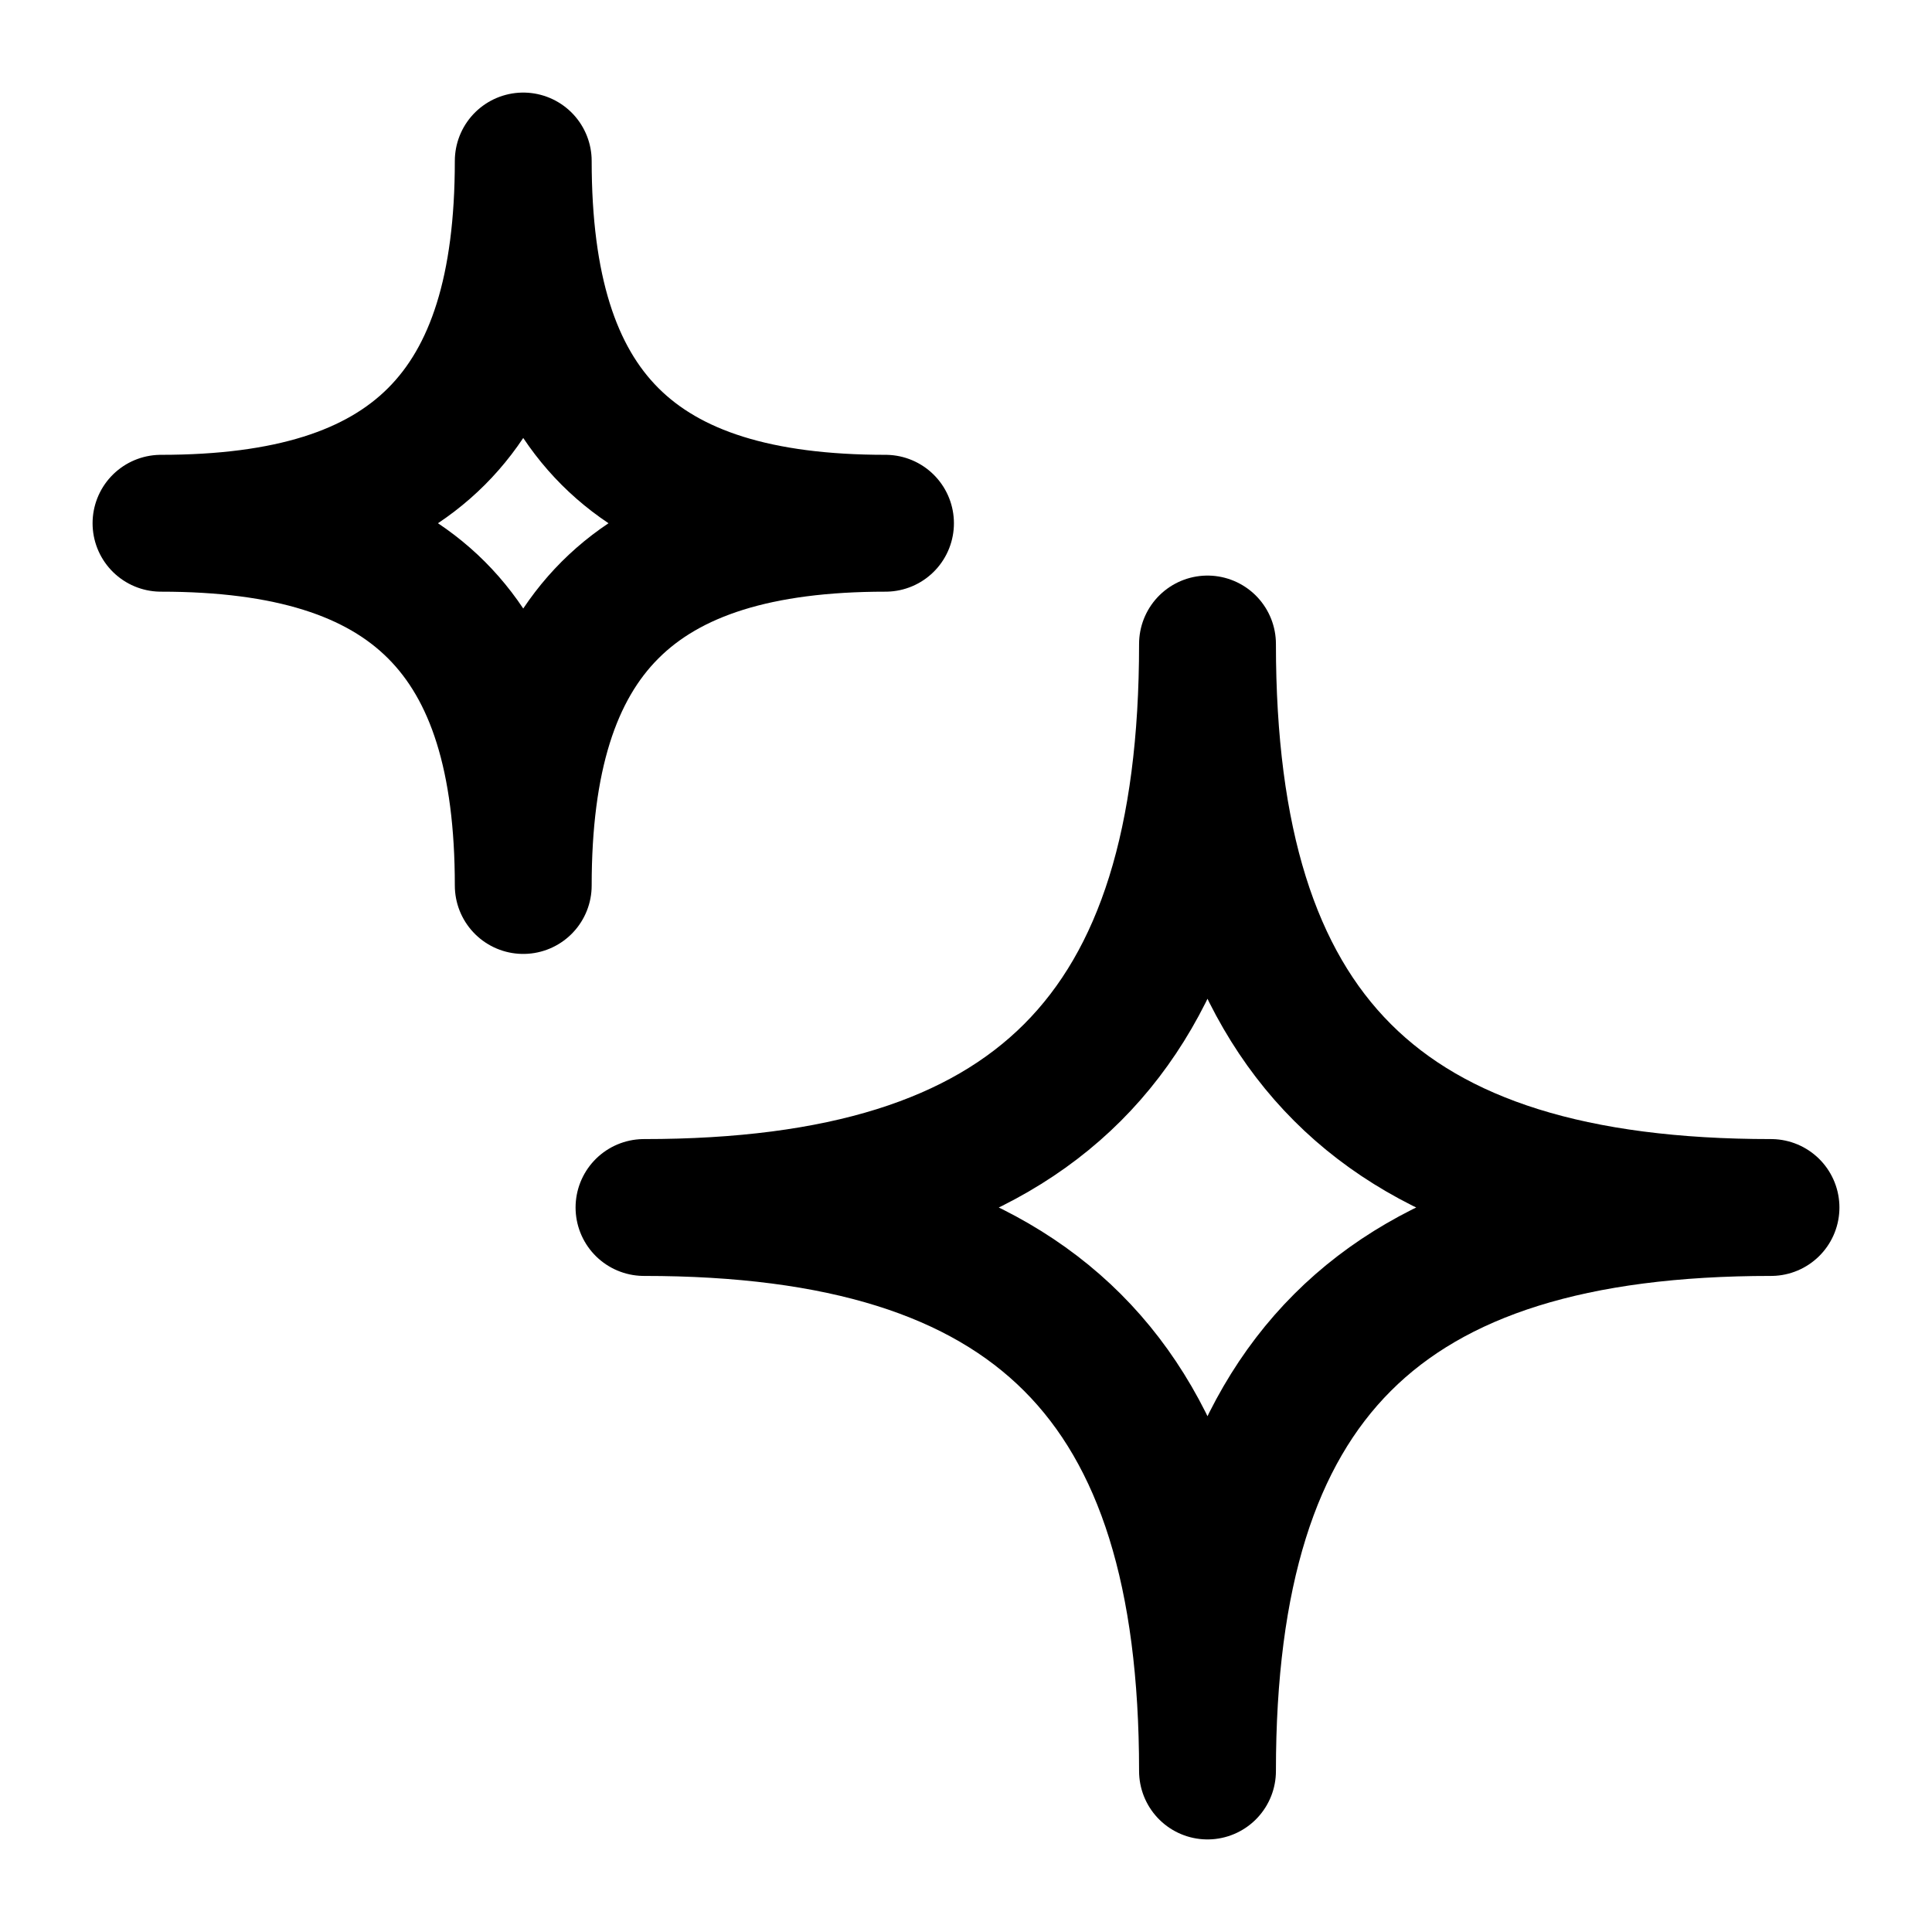
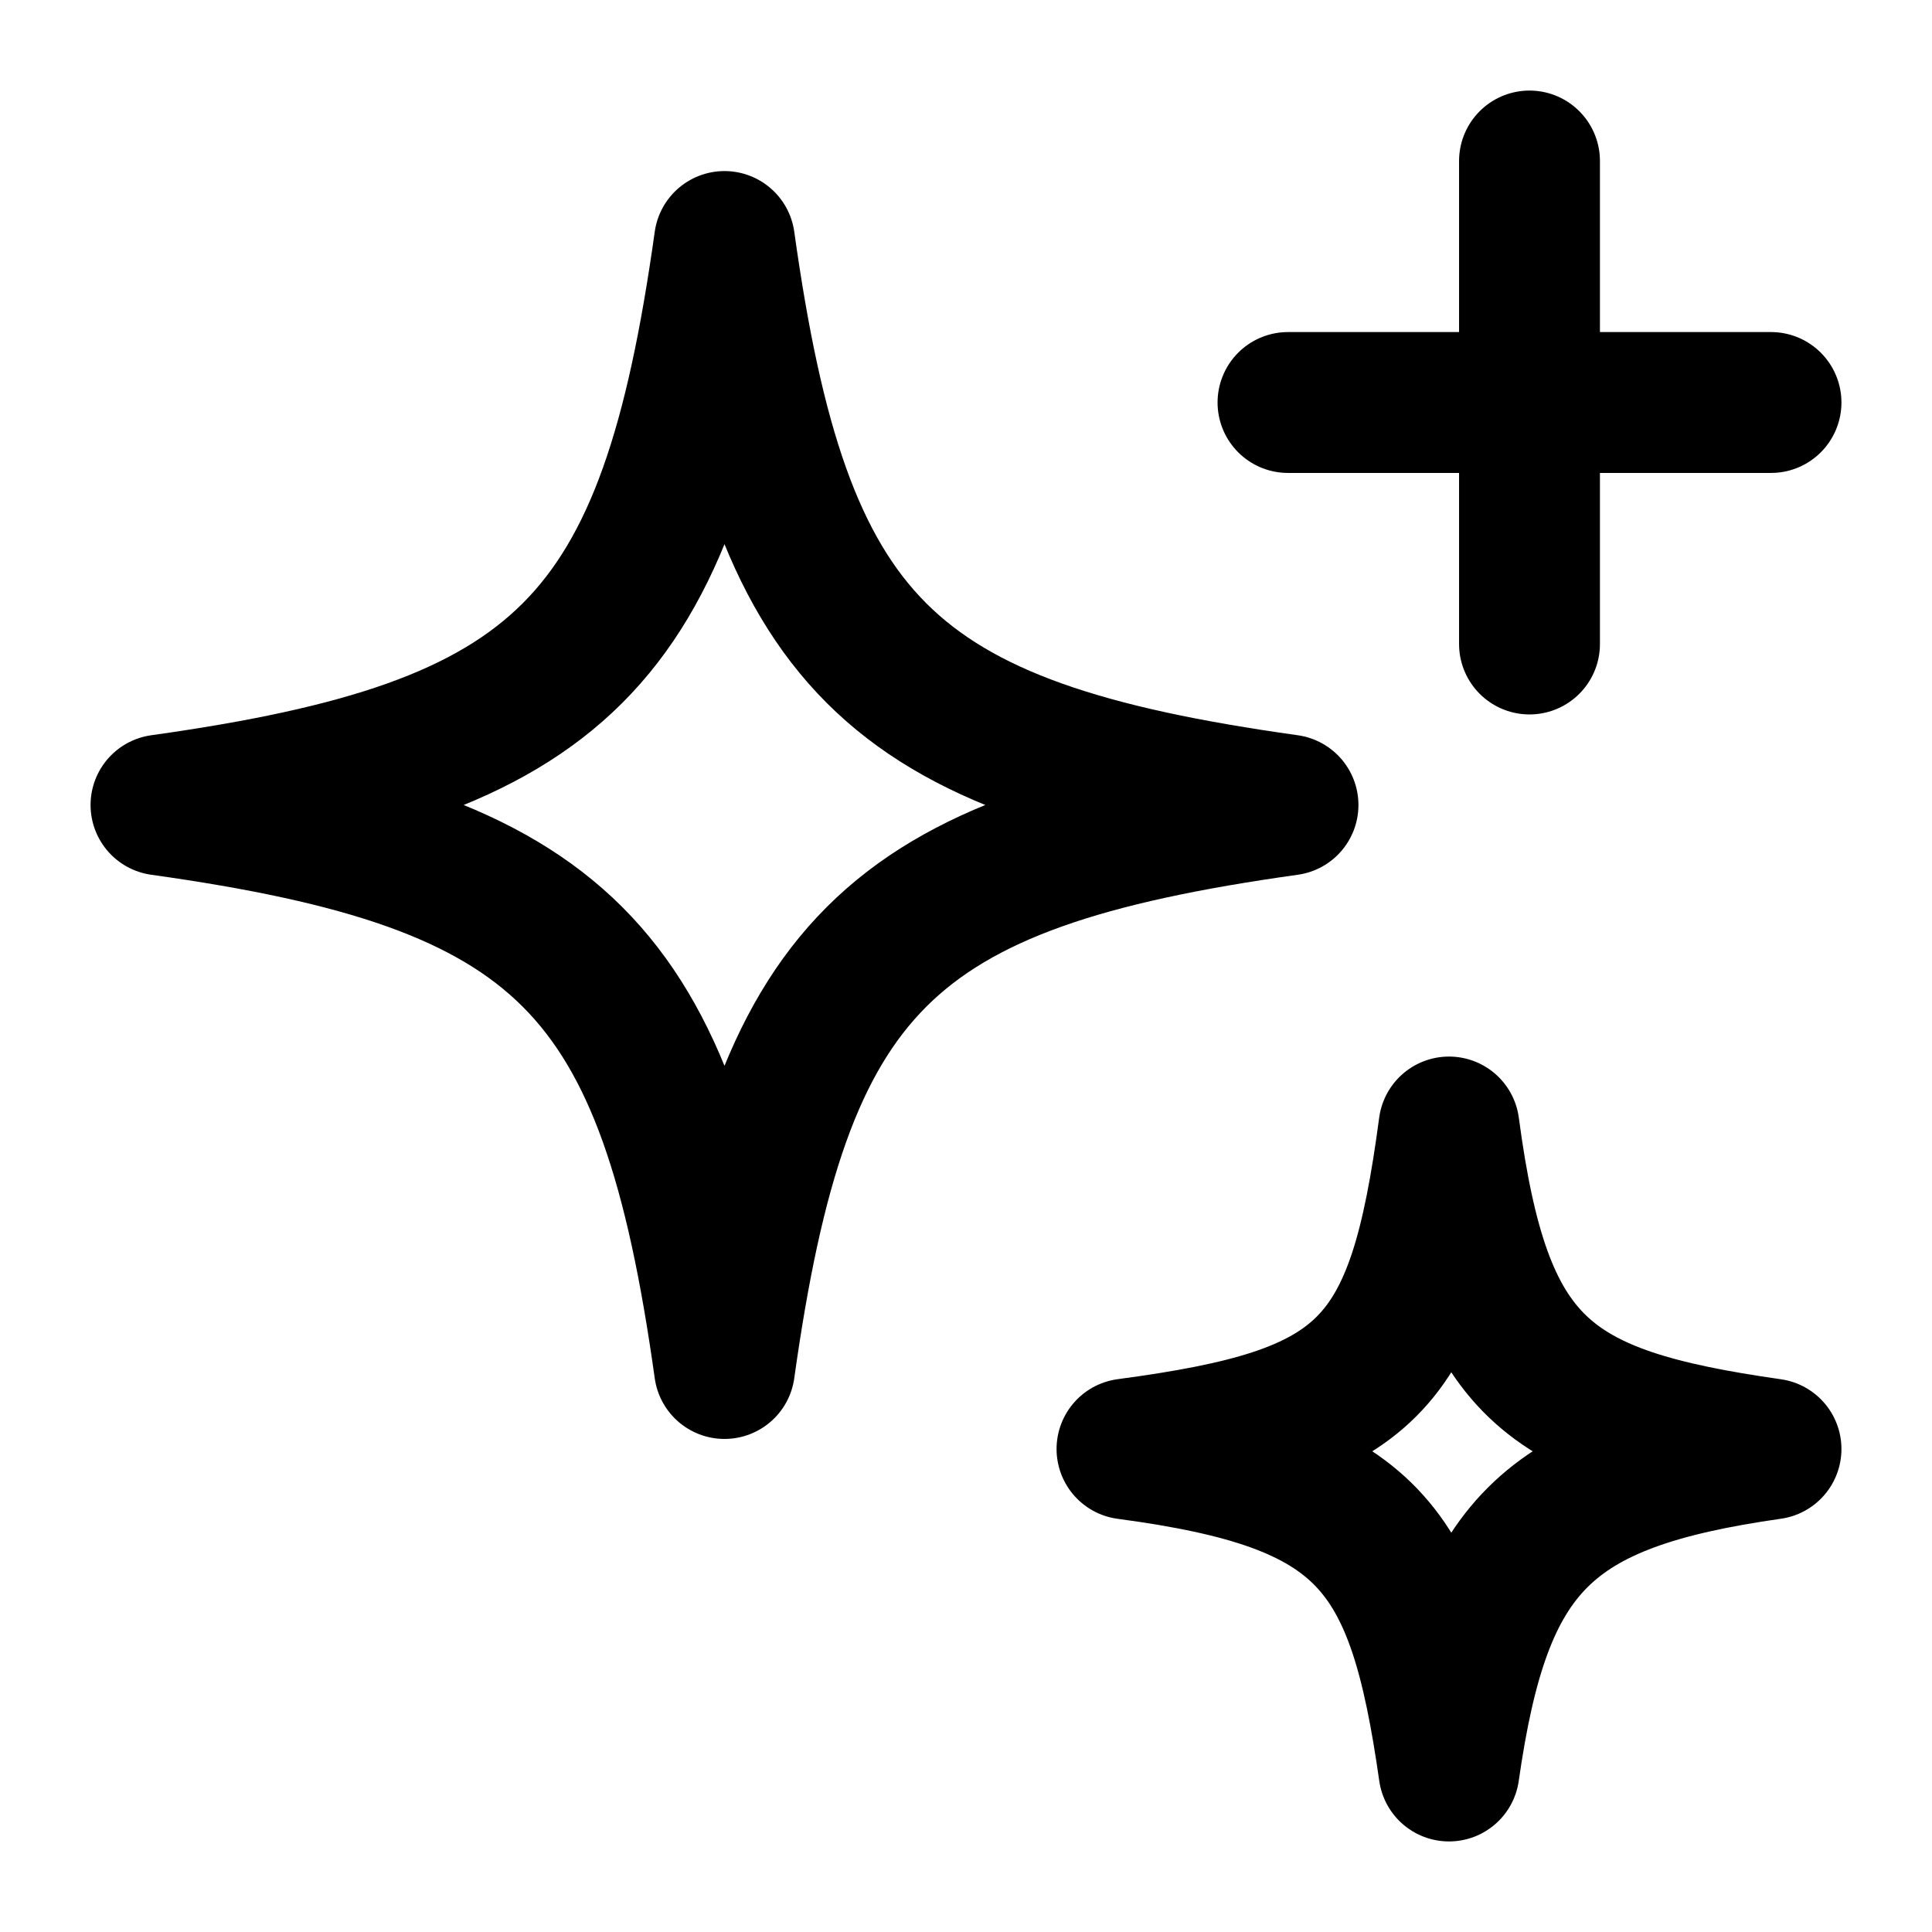
- <svg xmlns="http://www.w3.org/2000/svg" aria-hidden="true" width="24" height="24" viewBox="0 0 24 24" fill="none" stroke-linecap="round" stroke-linejoin="round">
-   <path fill-rule="evenodd" clip-rule="evenodd" d="M22 15C17.139 15 15 17.139 15 22C15 17.139 12.861 15 8 15C12.861 15 15 12.861 15 8C15 12.861 17.139 15 22 15Z" stroke="currentColor" stroke-width="1.7" stroke-linejoin="round" stroke-linecap="round" />
-   <path fill-rule="evenodd" clip-rule="evenodd" d="M11 6.5C7.875 6.5 6.5 7.875 6.5 11C6.5 7.875 5.125 6.5 2 6.5C5.125 6.5 6.5 5.125 6.5 2C6.5 5.125 7.875 6.5 11 6.5Z" stroke="currentColor" stroke-width="1.7" stroke-linejoin="round" stroke-linecap="round" />
+ <svg xmlns="http://www.w3.org/2000/svg" viewBox="0 0 24 24" fill="none" stroke="currentColor" stroke-width="1.75" stroke-linecap="round" stroke-linejoin="round">
+   <path d="M9 3c.7 5 2 6.3 7 7-5 .7-6.3 2-7 7-.7-5-2-6.3-7-7 5-.7 6.3-2 7-7Zm9 11c.4 3 1.2 3.6 4 4-2.8.4-3.6 1.2-4 4-.4-2.8-1-3.6-4-4 3-.4 3.6-1 4-4ZM19 2v6m-3-3h6" />
</svg>
